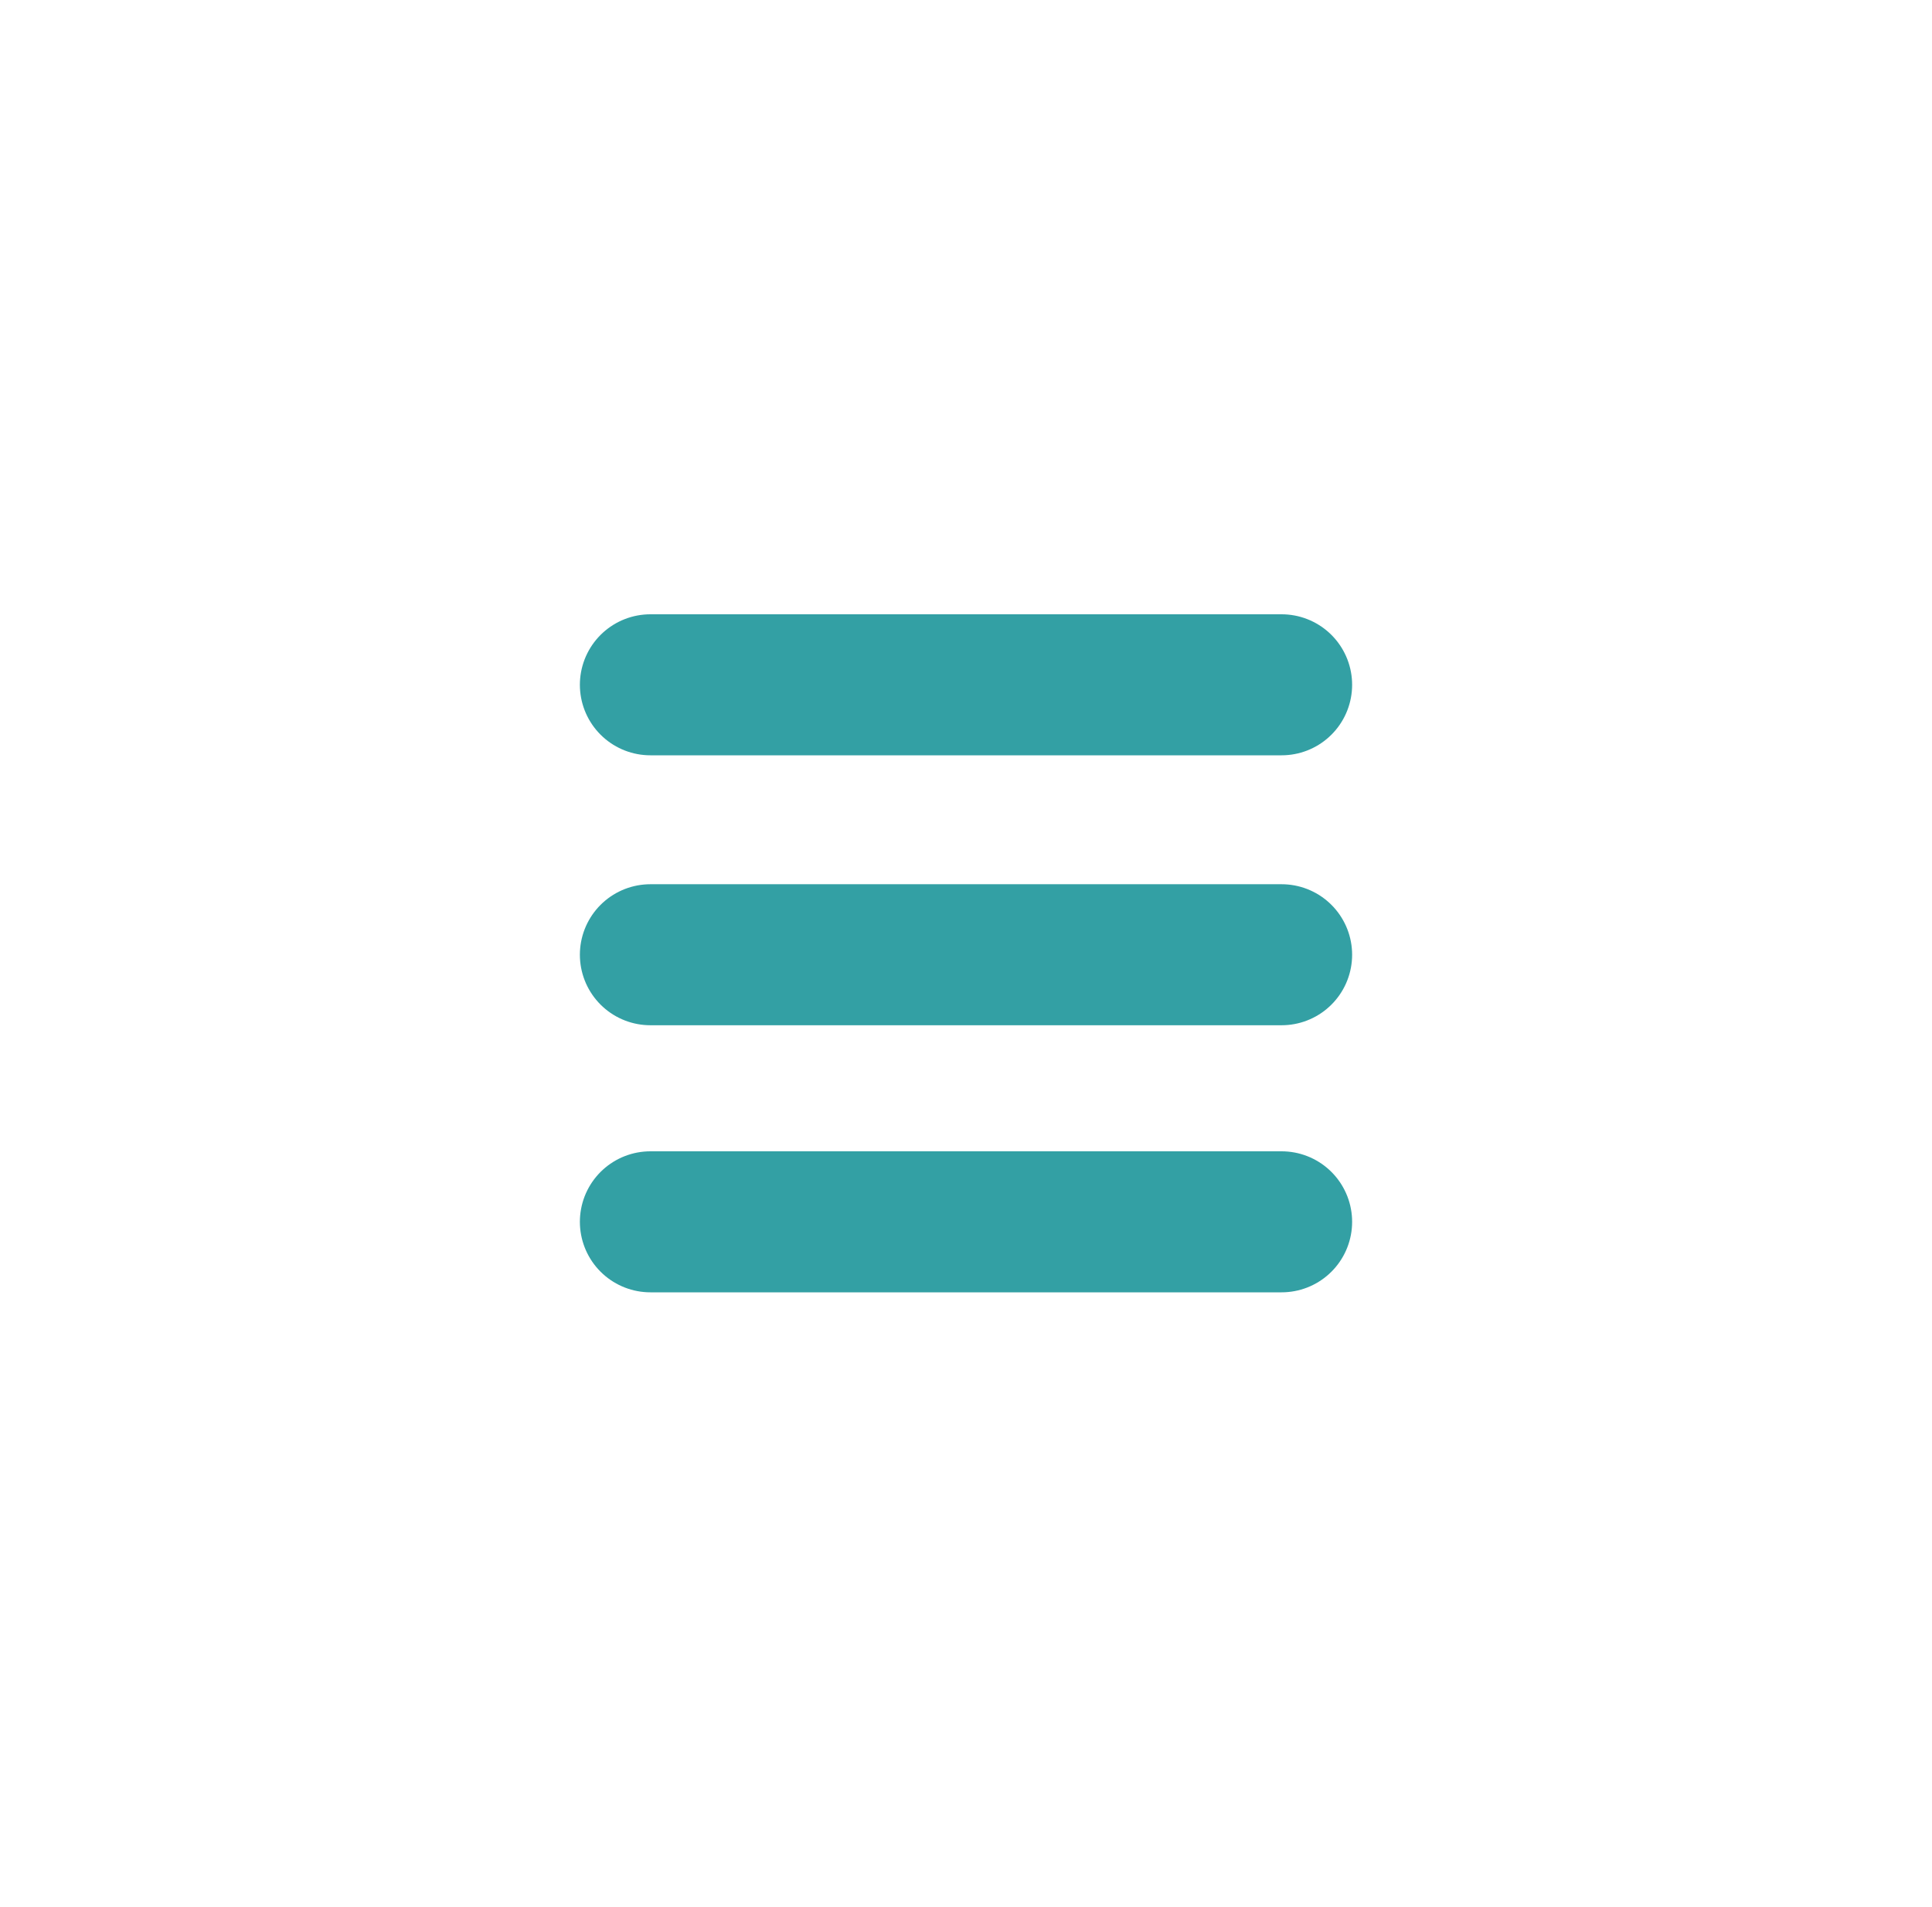
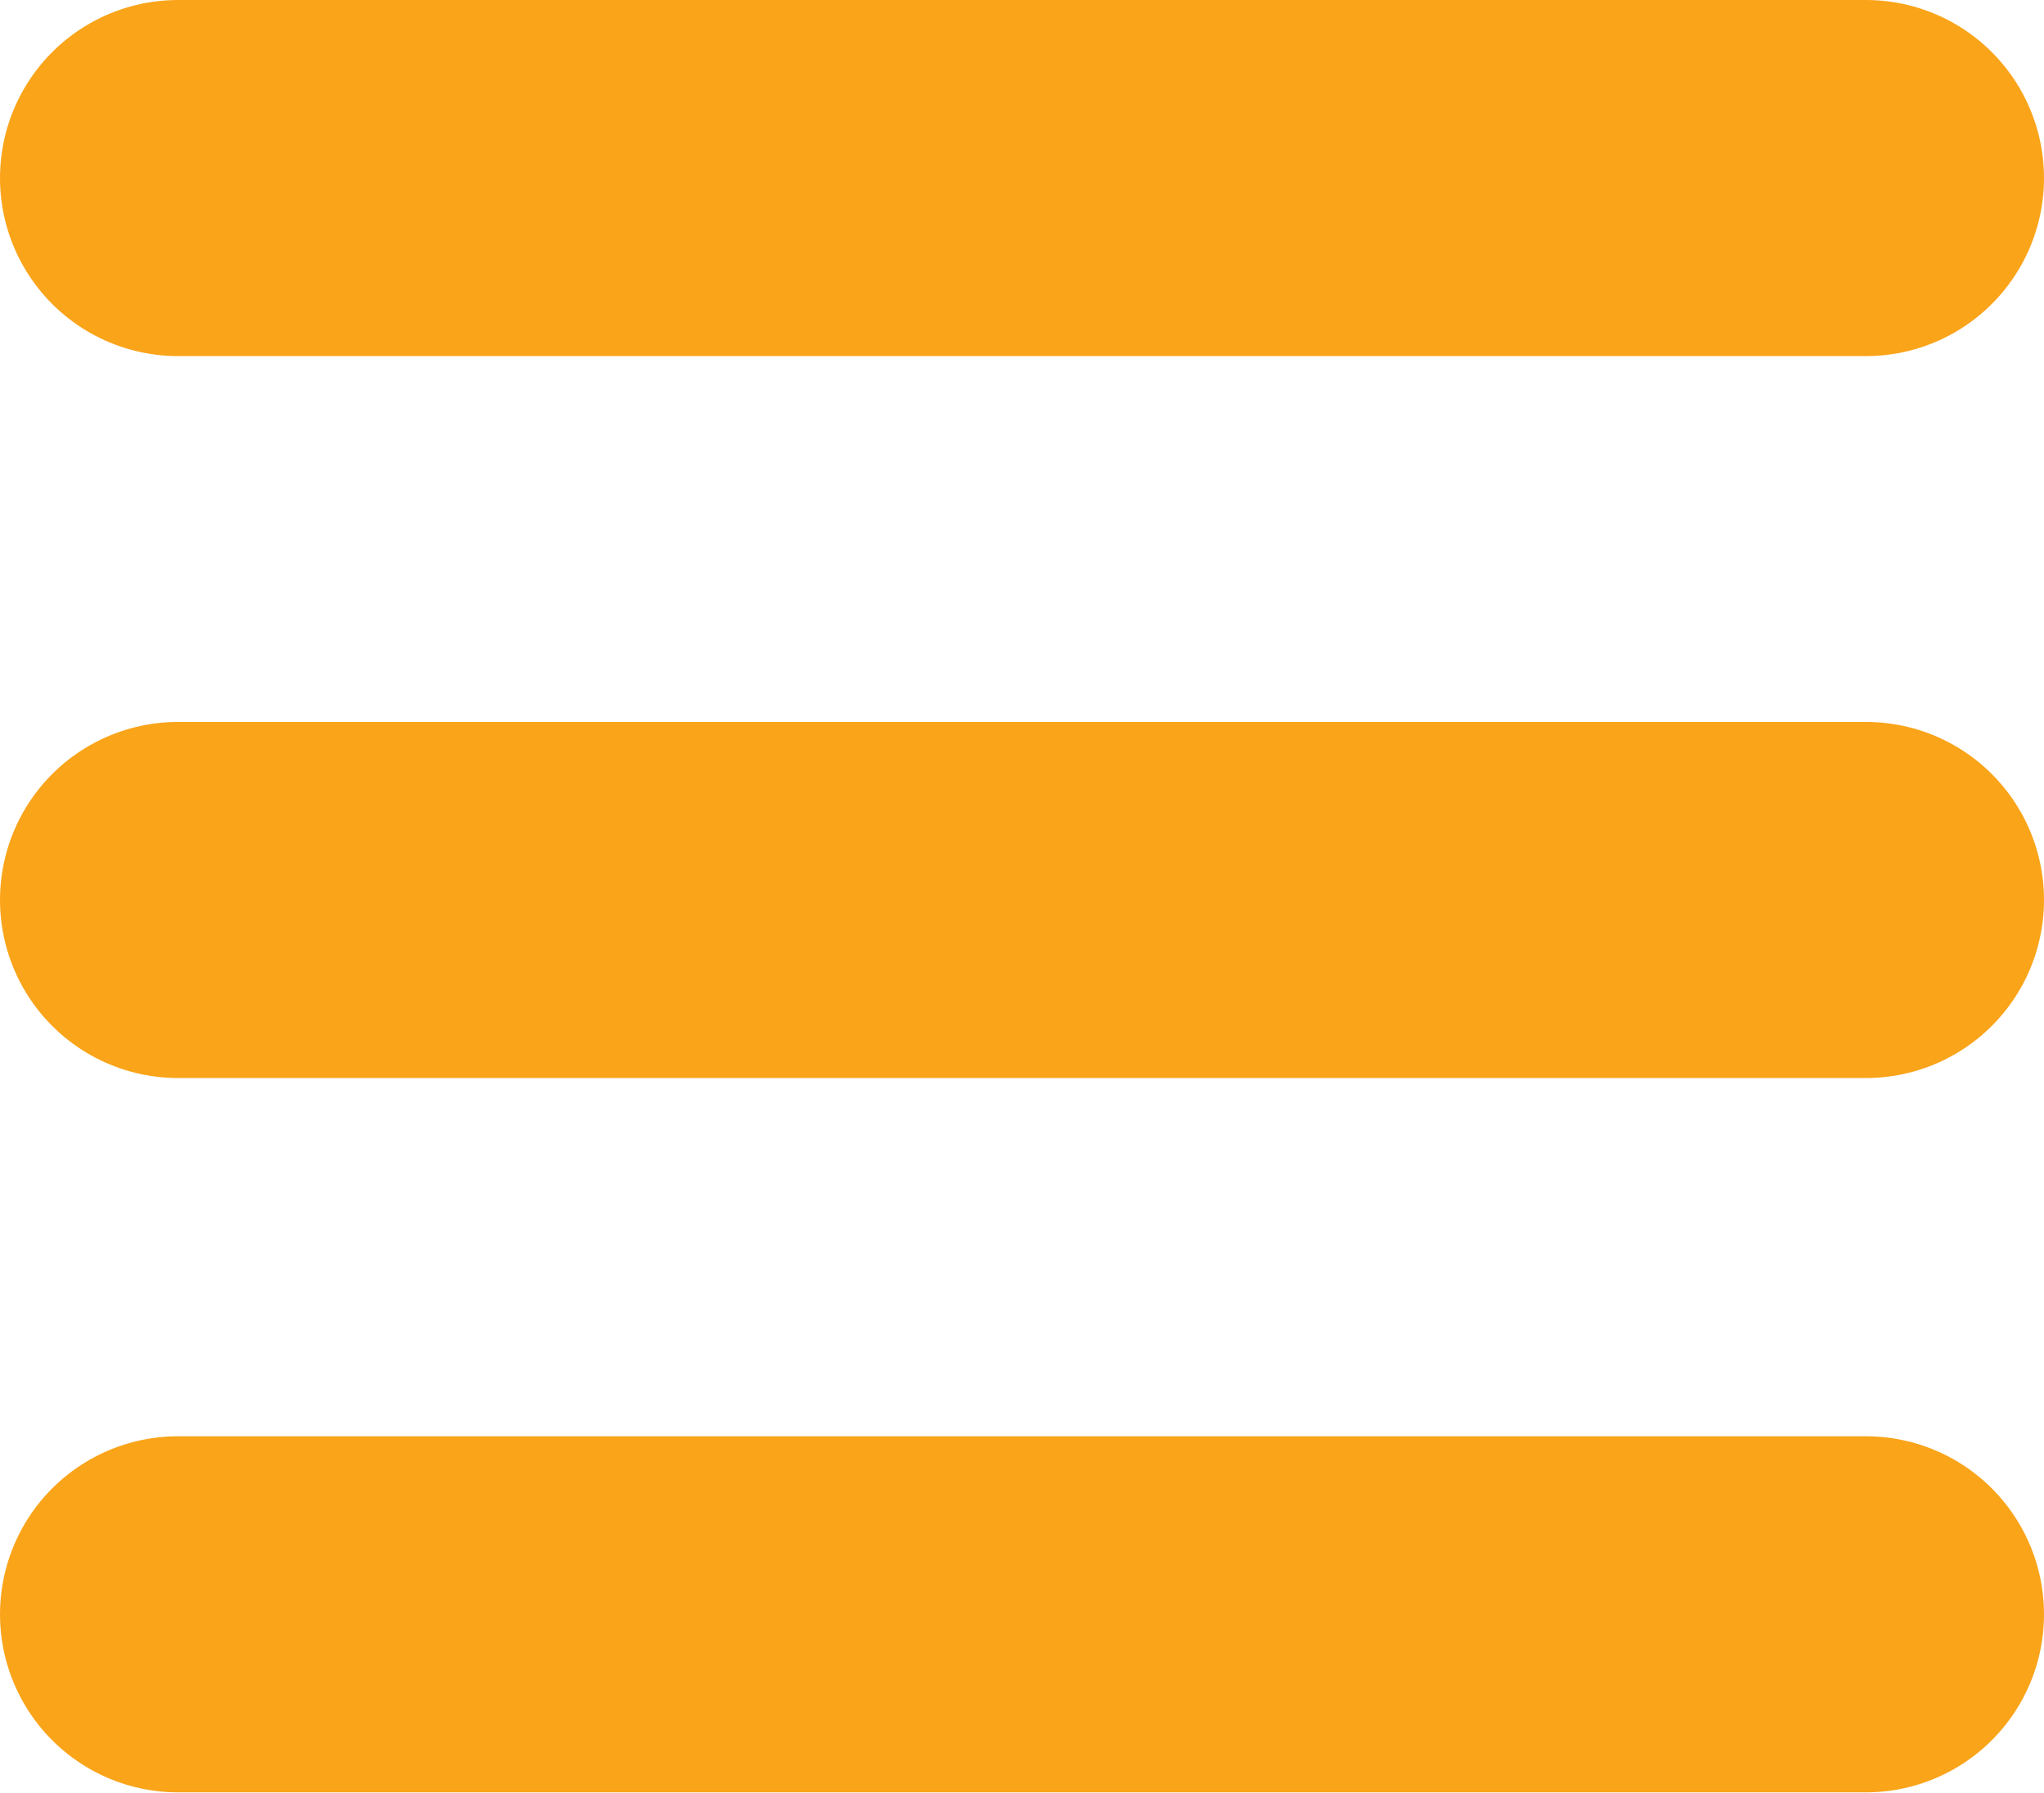
- <svg xmlns="http://www.w3.org/2000/svg" version="1.0" id="Layer_1" x="0px" y="0px" width="1000px" height="987px" viewBox="0 0 1000 987" enable-background="new 0 0 1000 987" xml:space="preserve">
-   <path fill="none" stroke="#33A0A4" stroke-width="73" stroke-linecap="round" stroke-miterlimit="10" d="M336.644,494.24h326.713   M336.644,632.5h326.713 M336.644,354.5h326.713" />
+ <svg xmlns="http://www.w3.org/2000/svg" viewBox="0 0 172.2 151">
+   <defs>
+     <style>.a{fill:none;stroke:#faa41a;stroke-linecap:round;stroke-miterlimit:10;stroke-width:30px;}</style>
+   </defs>
+   <path class="a" d="M428.9,493.82H571.1M428.9,554H571.1M428.9,433H571.1" transform="translate(-413.9 -418)" />
</svg>
